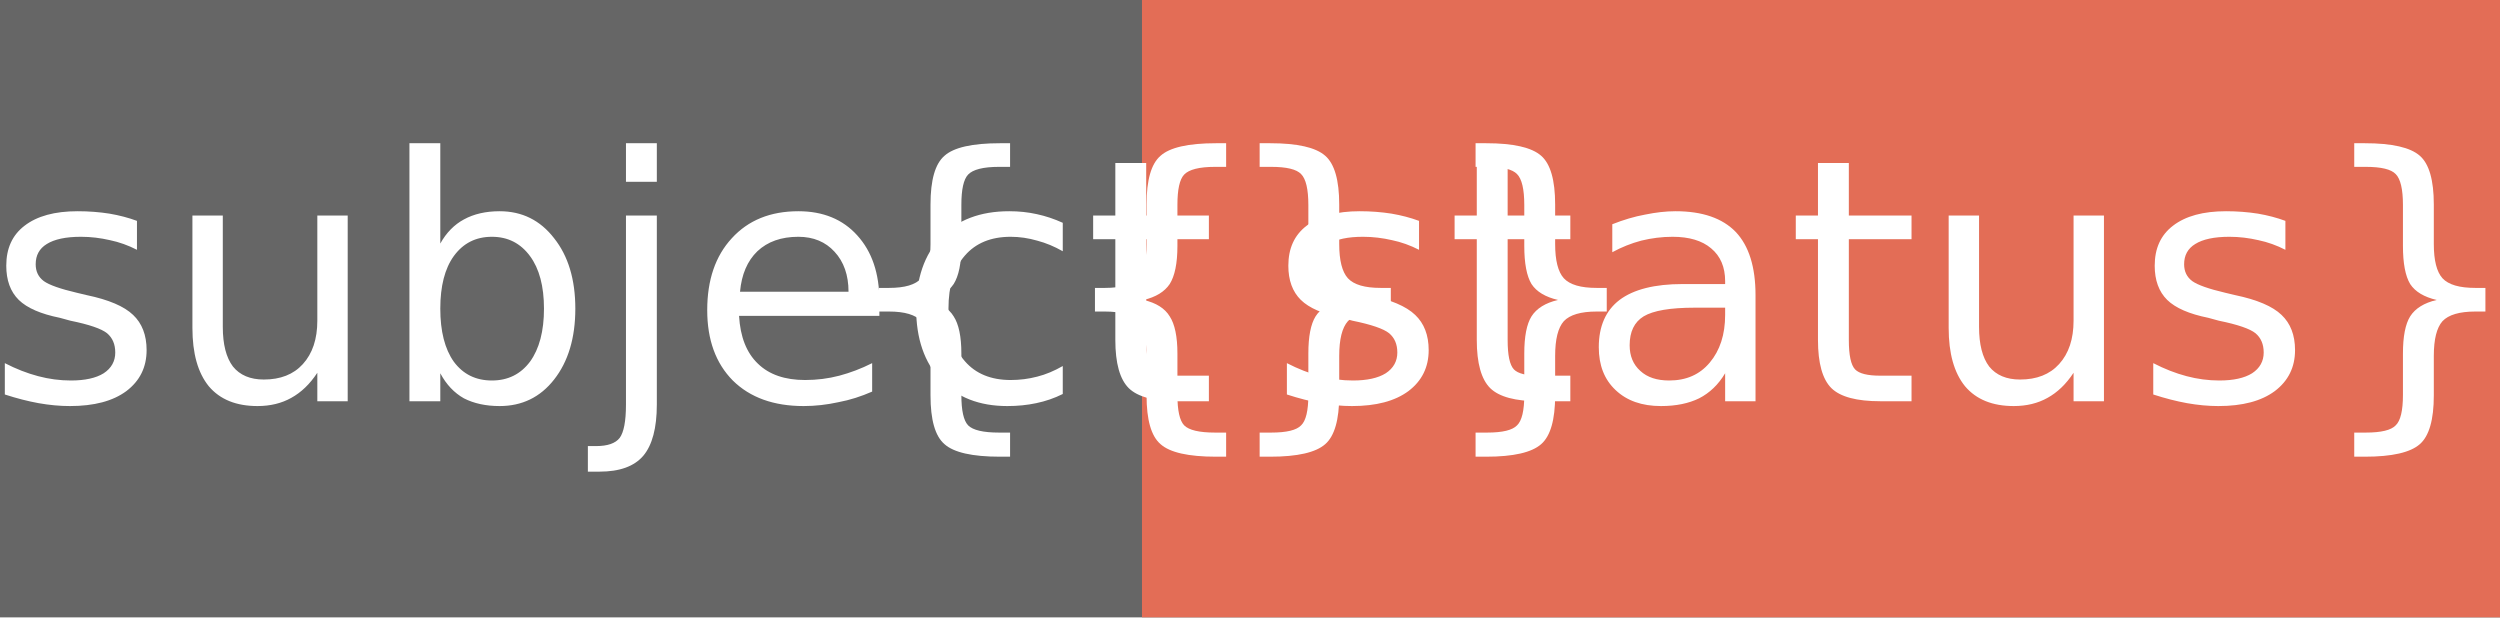
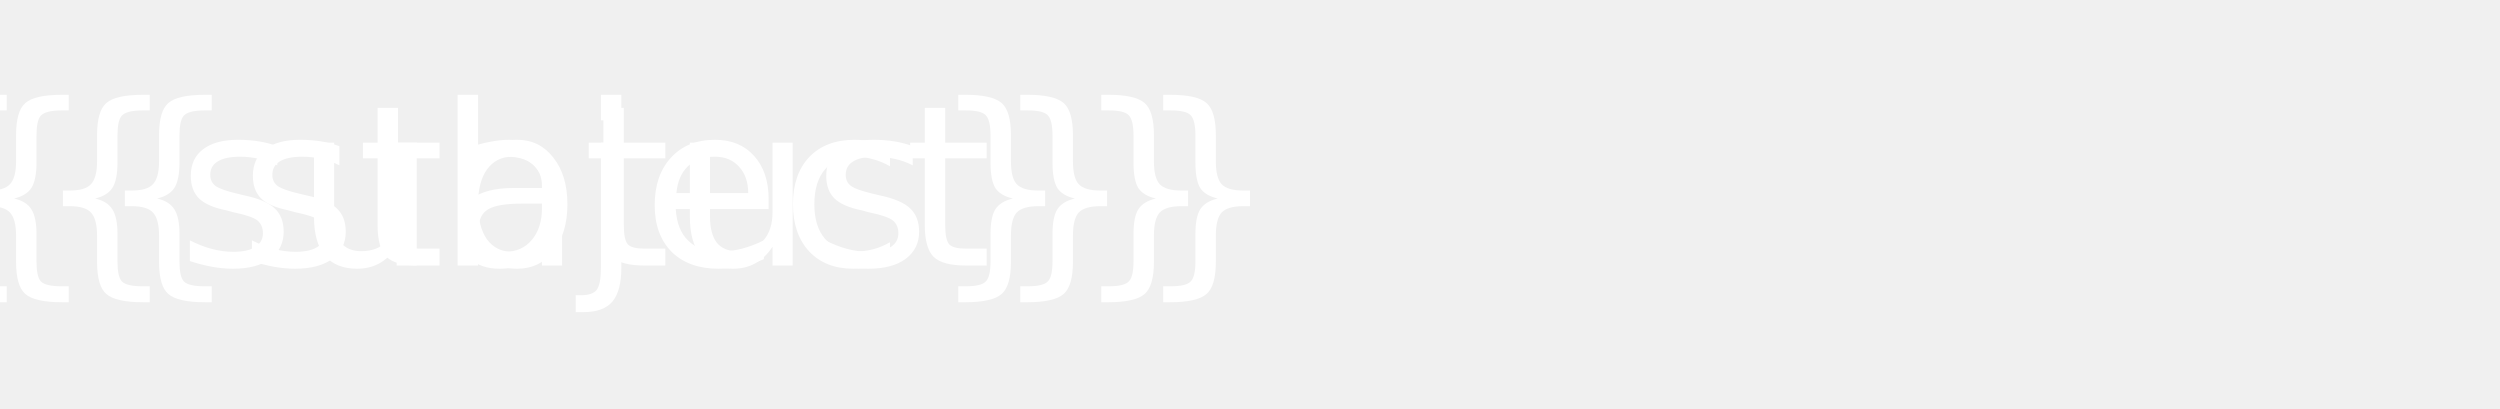
- <svg xmlns="http://www.w3.org/2000/svg" width="81" height="20">
+ <svg xmlns="http://www.w3.org/2000/svg" width="{{fullwidth}}" height="20">
  <linearGradient id="a" x2="0" y2="100%">
    <stop offset="0" stop-color="#fff" stop-opacity=".1" />
    <stop offset=".1" stop-color="#fff" stop-opacity=".1" />
    <stop offset=".9" stop-color="#fff" stop-opacity=".1" />
    <stop offset="1" stop-color="#fff" stop-opacity=".1" />
  </linearGradient>
-   <path fill="#555" d="M0 0h81v20h-81z" />
-   <path fill="#e05d44" d="M37 0h44v20h-44zM37 0h4v20h-4z" />
-   <path fill="url(#a)" d="M0 0h81v20h-81z" />
+   <path fill="#555" d="M0 0h{{fullwidth}}v20h-{{fullwidth}}z" />
+   <path fill="{{color}}" d="M{{blockPos}} 0h{{blockWidth}}v20h-{{blockWidth}}zM{{blockPos}} 0h4v20h-4z" />
+   <path fill="url(#a)" d="M0 0h{{fullwidth}}v20h-{{fullwidth}}z" />
  <g fill="#fff" text-anchor="middle" font-family="DejaVu Sans,Verdana,Geneva,sans-serif" font-size="11">
-     <text x="19.5" y="13">{{subject}}</text>
-     <text x="58" y="13">{{status}}</text>
+     <text x="{{subjectPos}}" y="13">{{subject}}</text>
+     <text x="{{statusPos}}" y="13">{{status}}</text>
  </g>
</svg>
